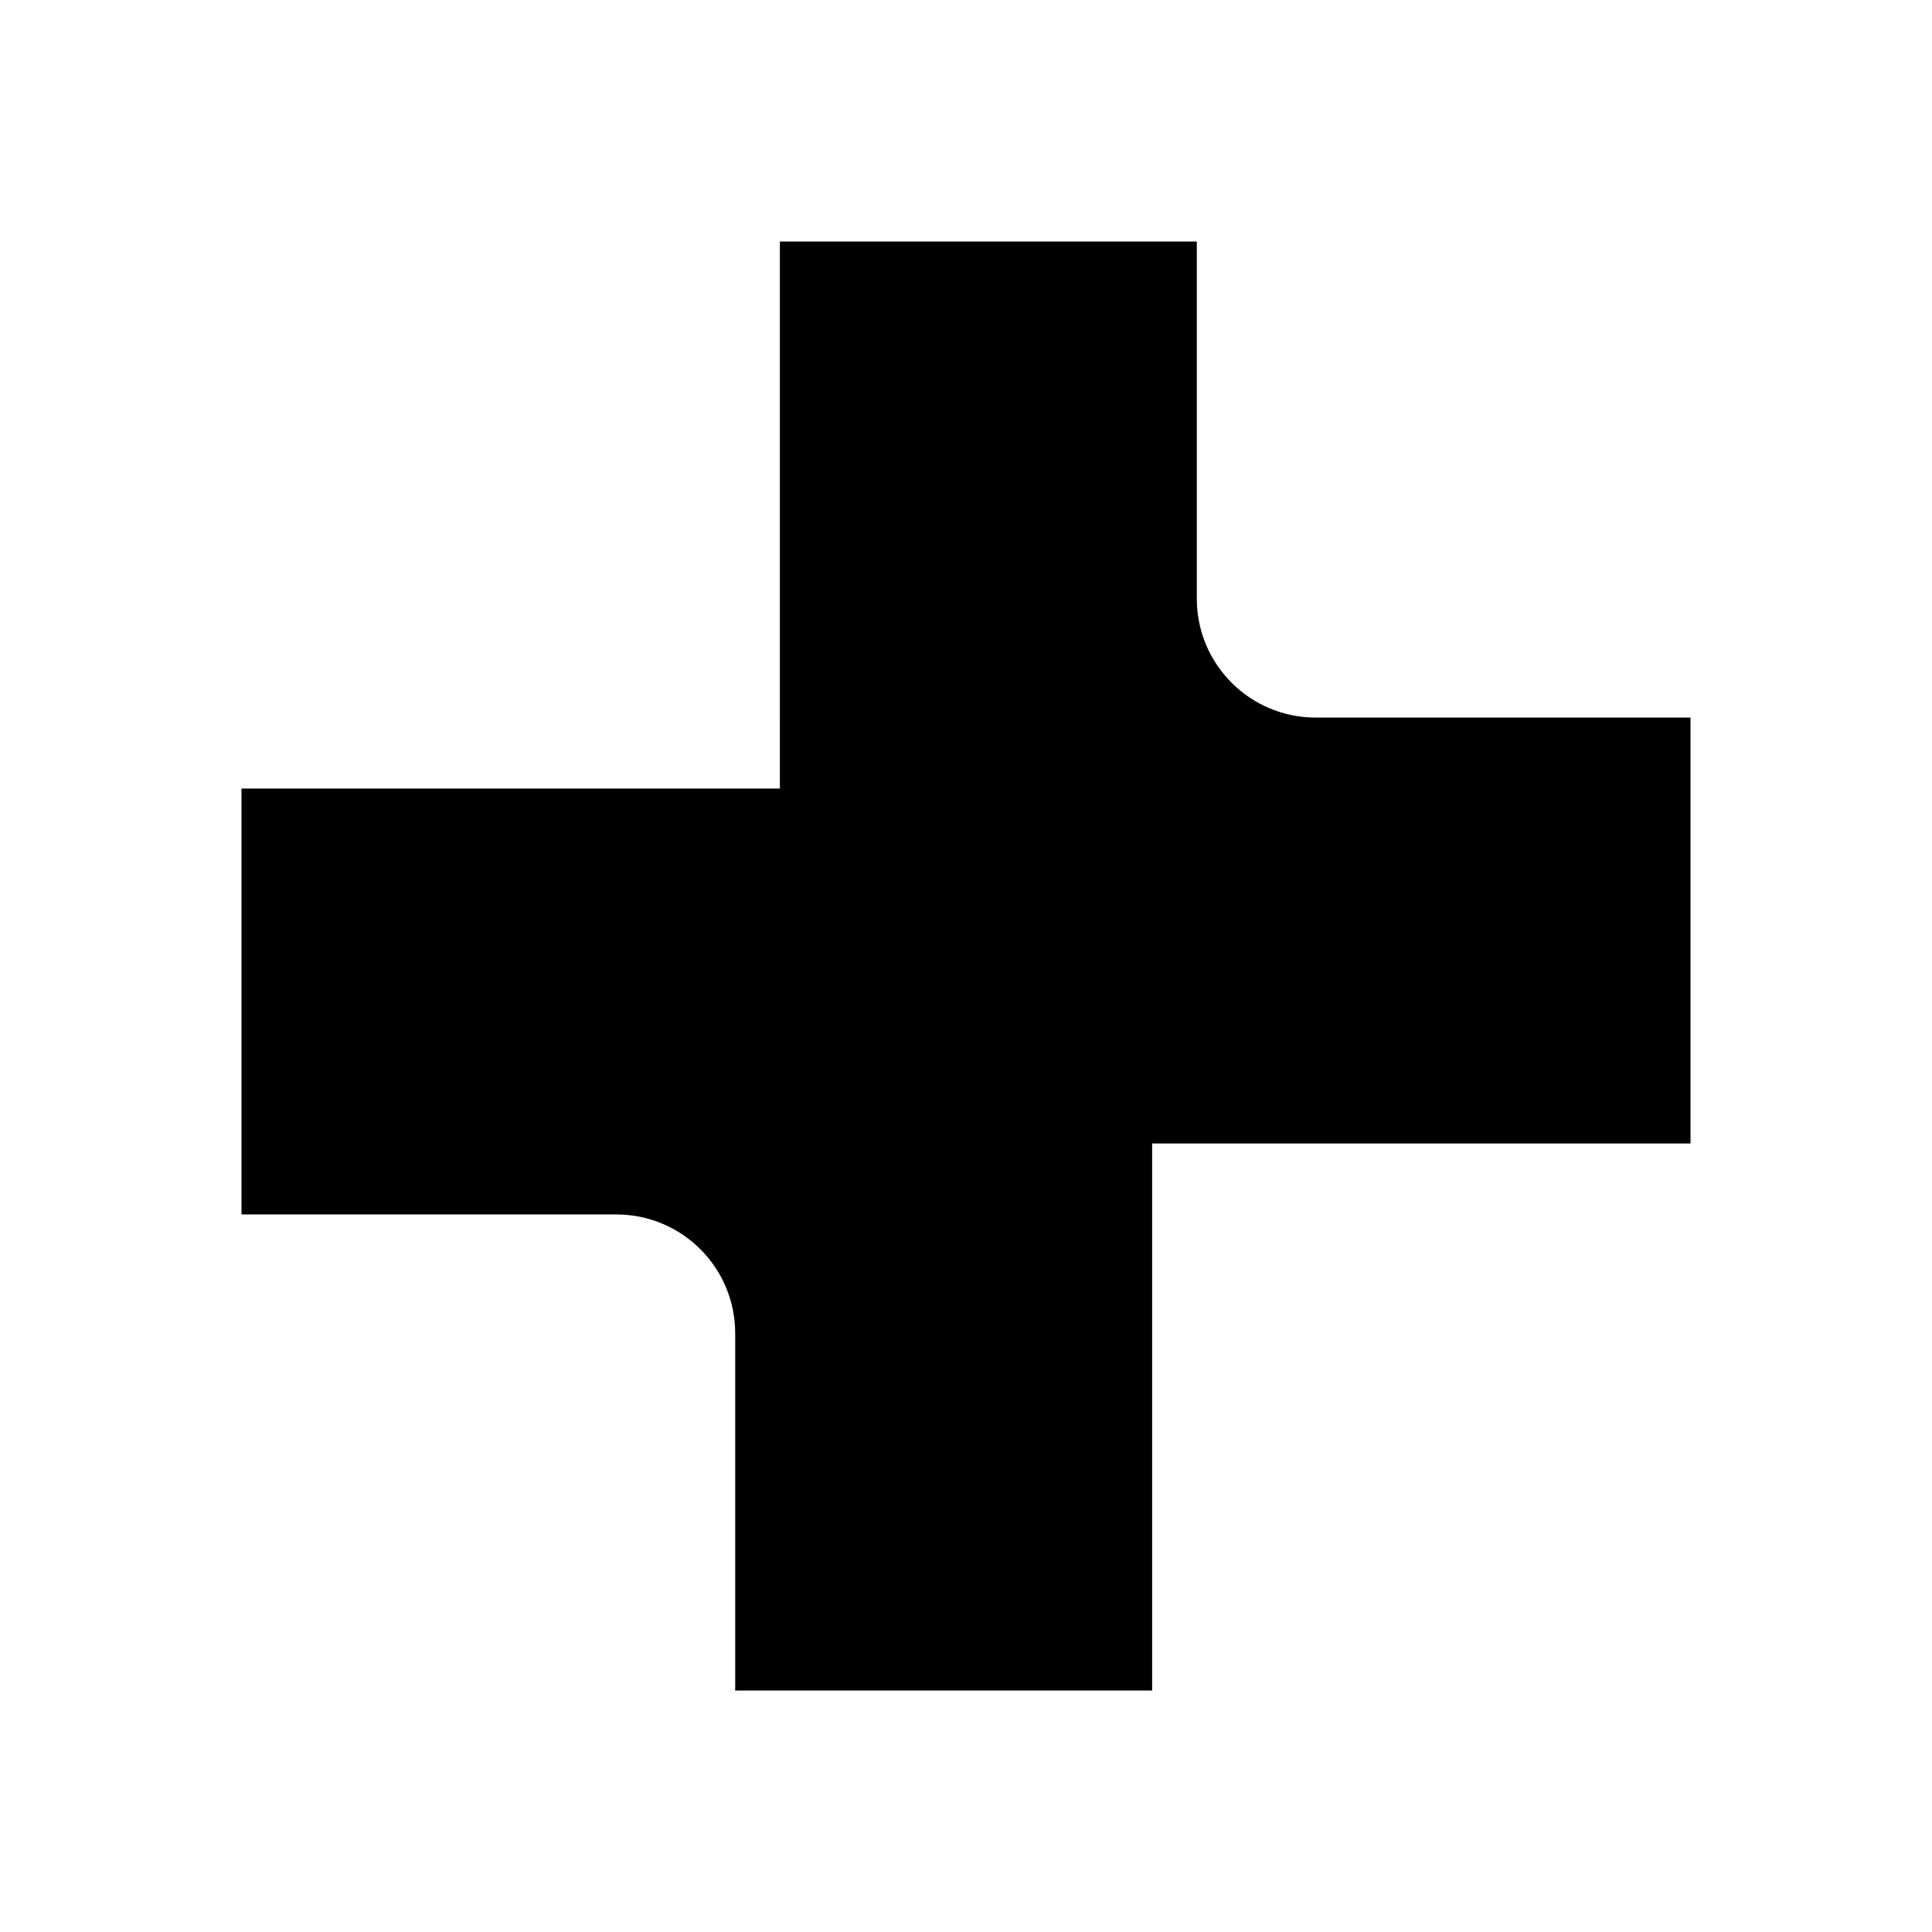
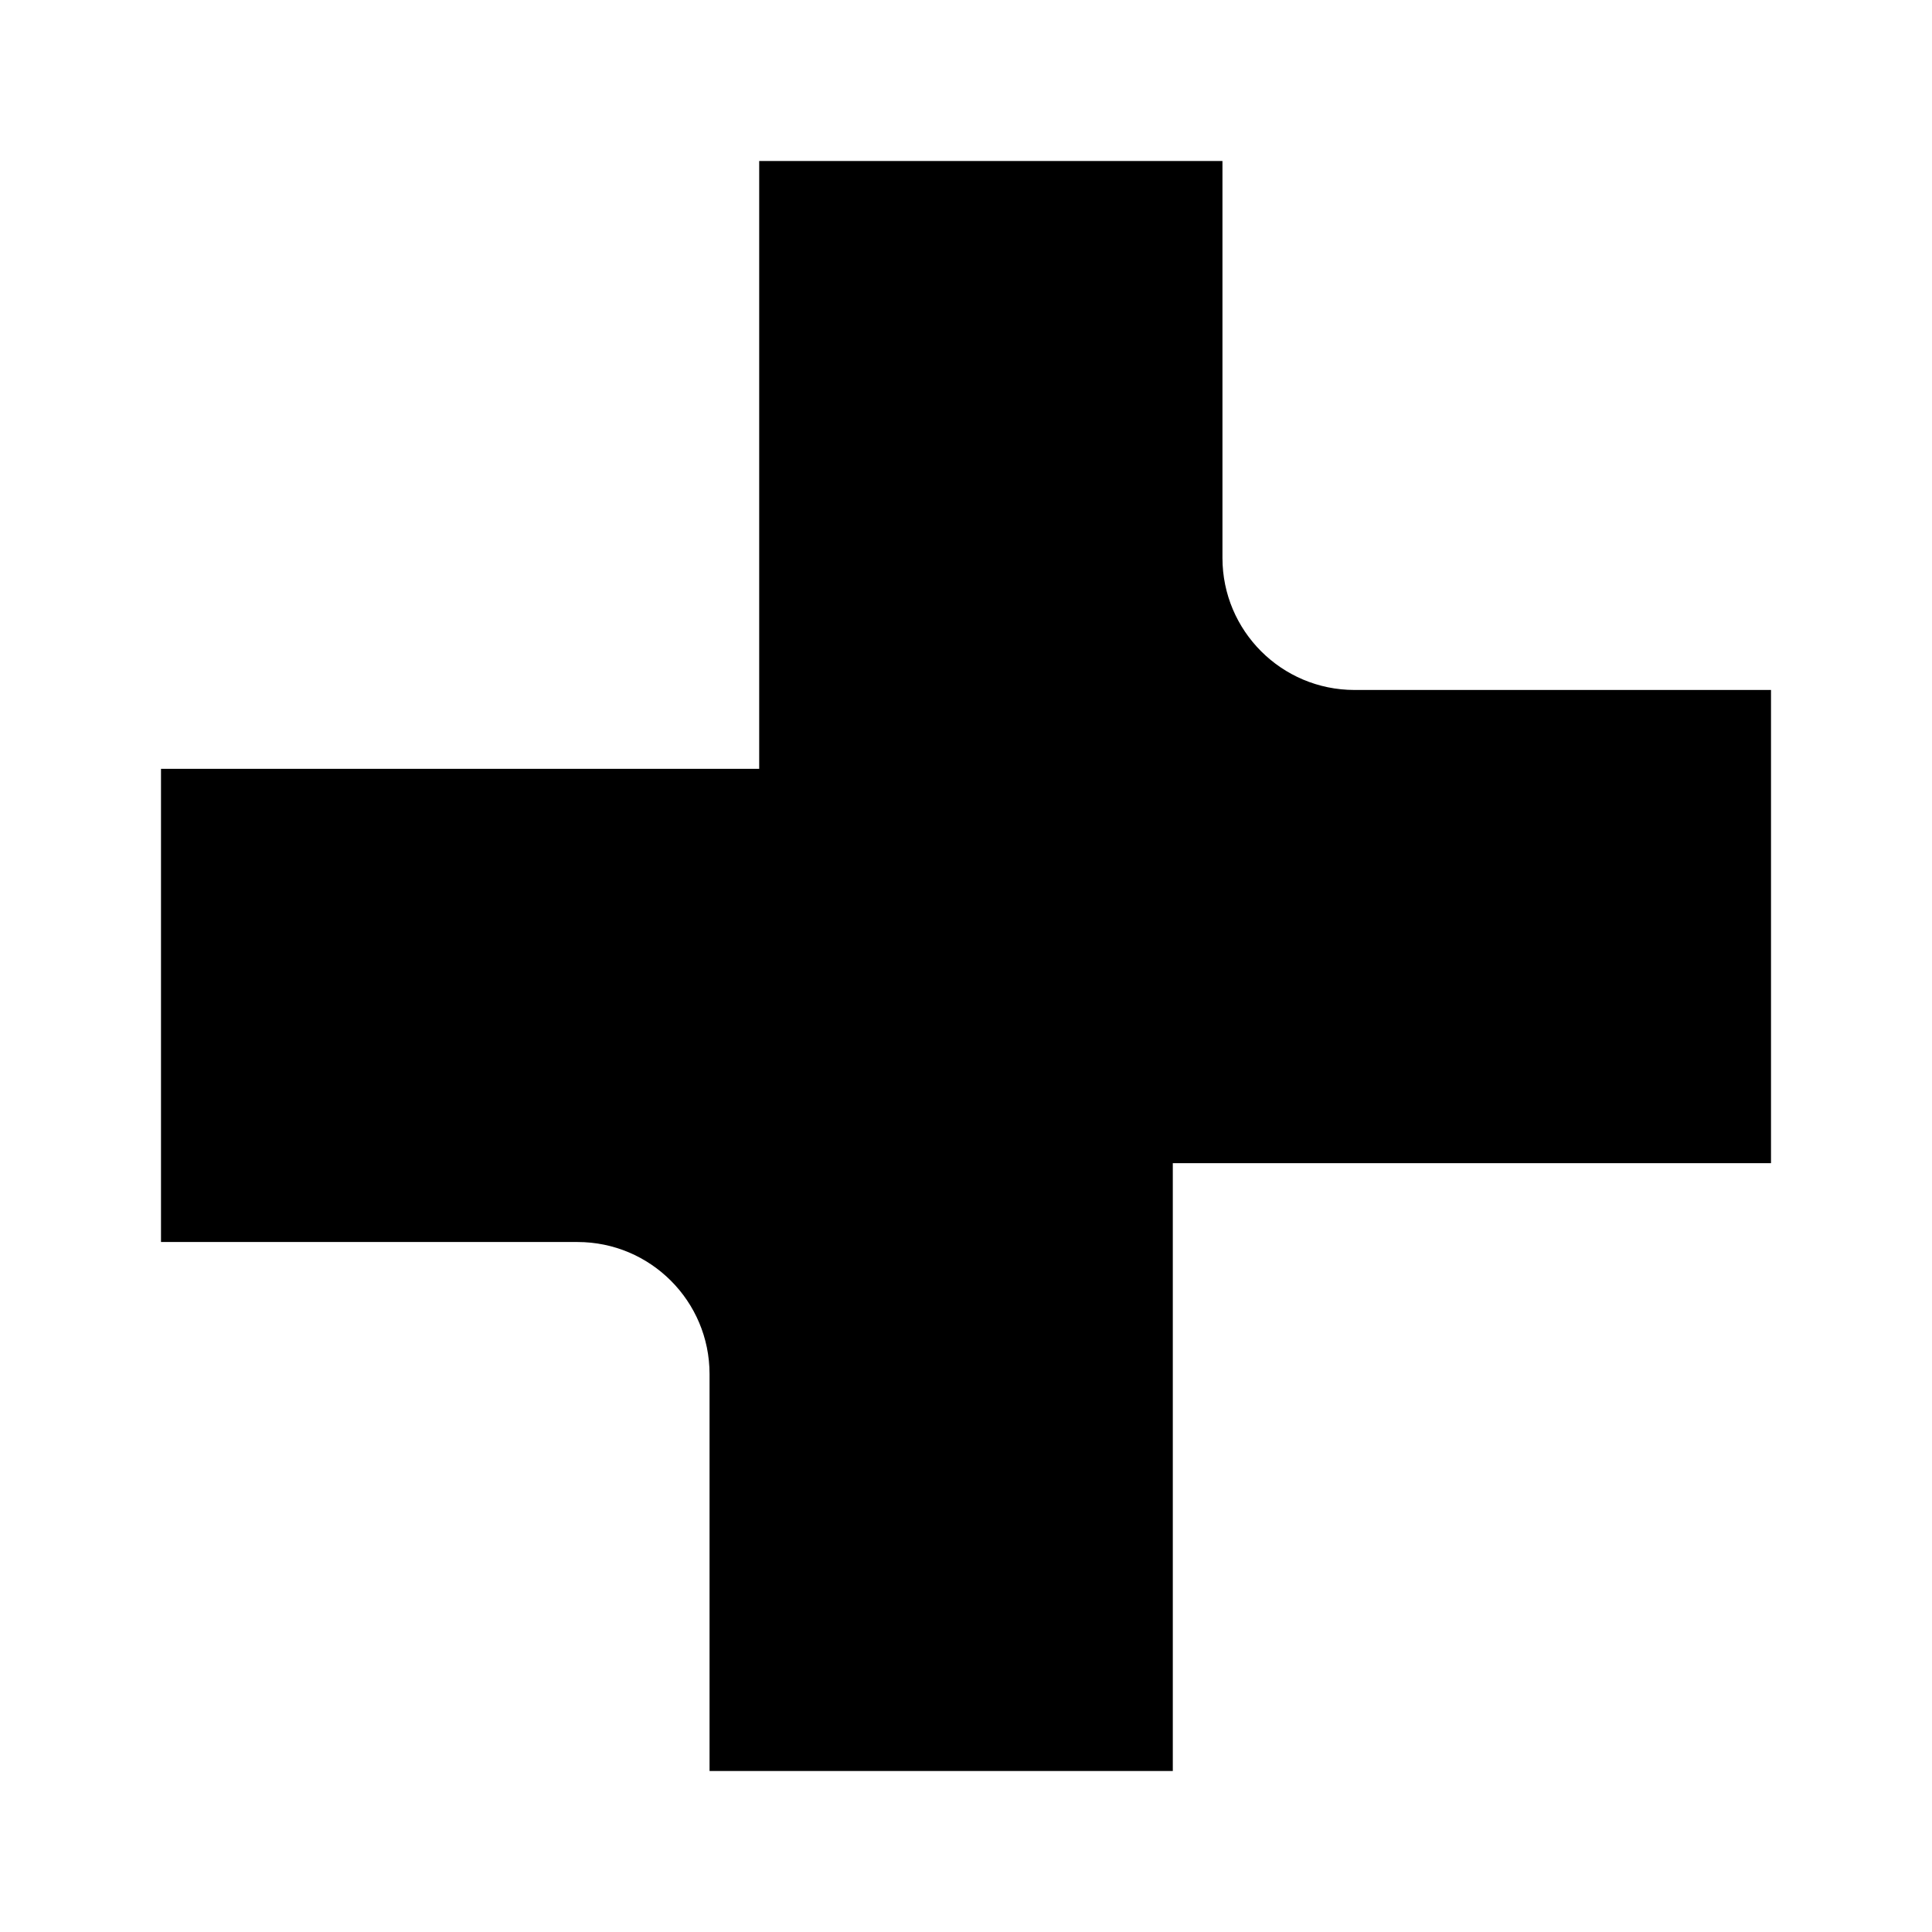
<svg xmlns="http://www.w3.org/2000/svg" width="192" height="192" version="1.1" viewBox="0 0 192 192">
-   <path d="m61.251 120.69c6.524 0 11.812 5.288 11.812 11.812v35.5h41.435v-47.312l2.6e-4 -30.512c2.6e-4 -6.524-5.288-11.812-11.812-11.812h-78.687v42.324z" clip-rule="evenodd" fill-rule="evenodd" stroke-width="2.571" />
-   <path d="m130.75 71.312c-6.523 0-11.812-5.288-11.812-11.812v-35.5h-41.435v47.312l-2.52e-4 30.512c0 6.524 5.288 11.812 11.812 11.812h78.687v-42.324z" clip-rule="evenodd" fill-rule="evenodd" stroke-width="2.571" />
+   <path d="m57.39 123.43c7.248 0 13.124 5.876 13.124 13.124v39.444h46.038v-52.568l2.9e-4 -33.902c2.9e-4 -7.248-5.876-13.124-13.124-13.124h-87.429v47.026z" clip-rule="evenodd" fill-rule="evenodd" stroke-width="2.857" />
+   <path d="m134.61 68.568c-7.248 0-13.124-5.876-13.124-13.124v-39.444h-46.038v52.568l-2.8e-4 33.902c0 7.248 5.876 13.124 13.124 13.124h87.429v-47.026z" clip-rule="evenodd" fill-rule="evenodd" stroke-width="2.857" />
</svg>
